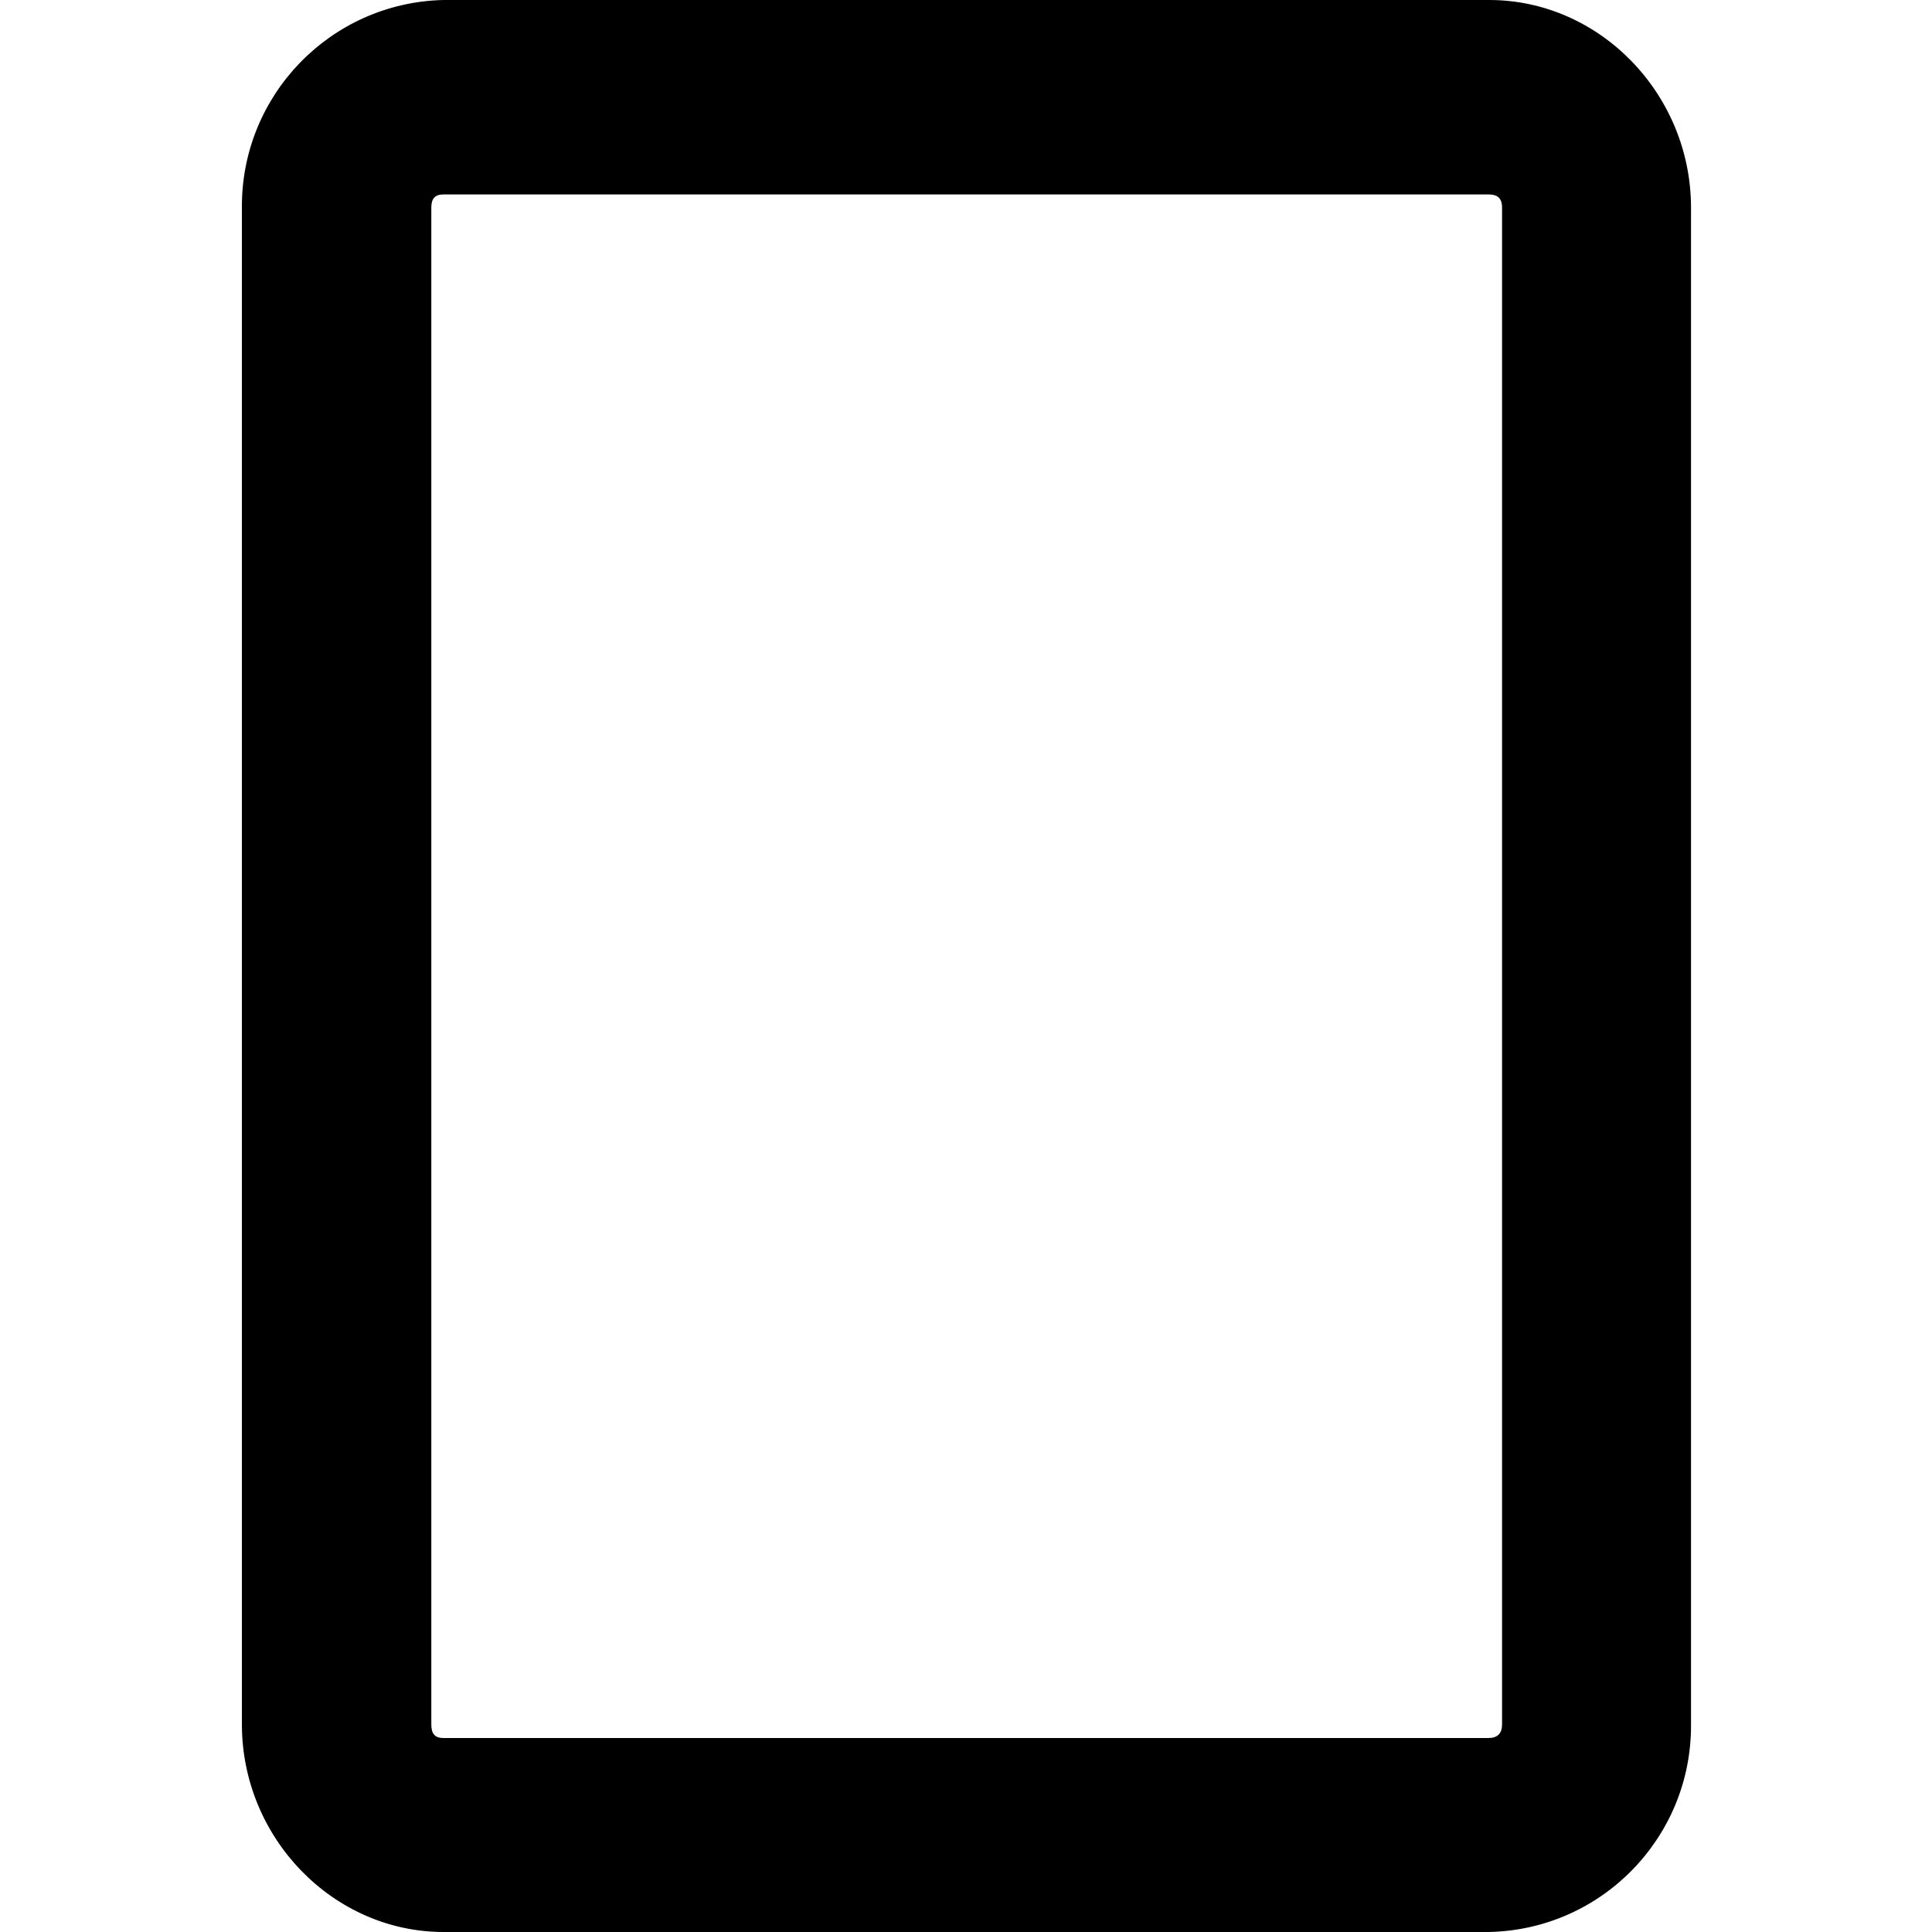
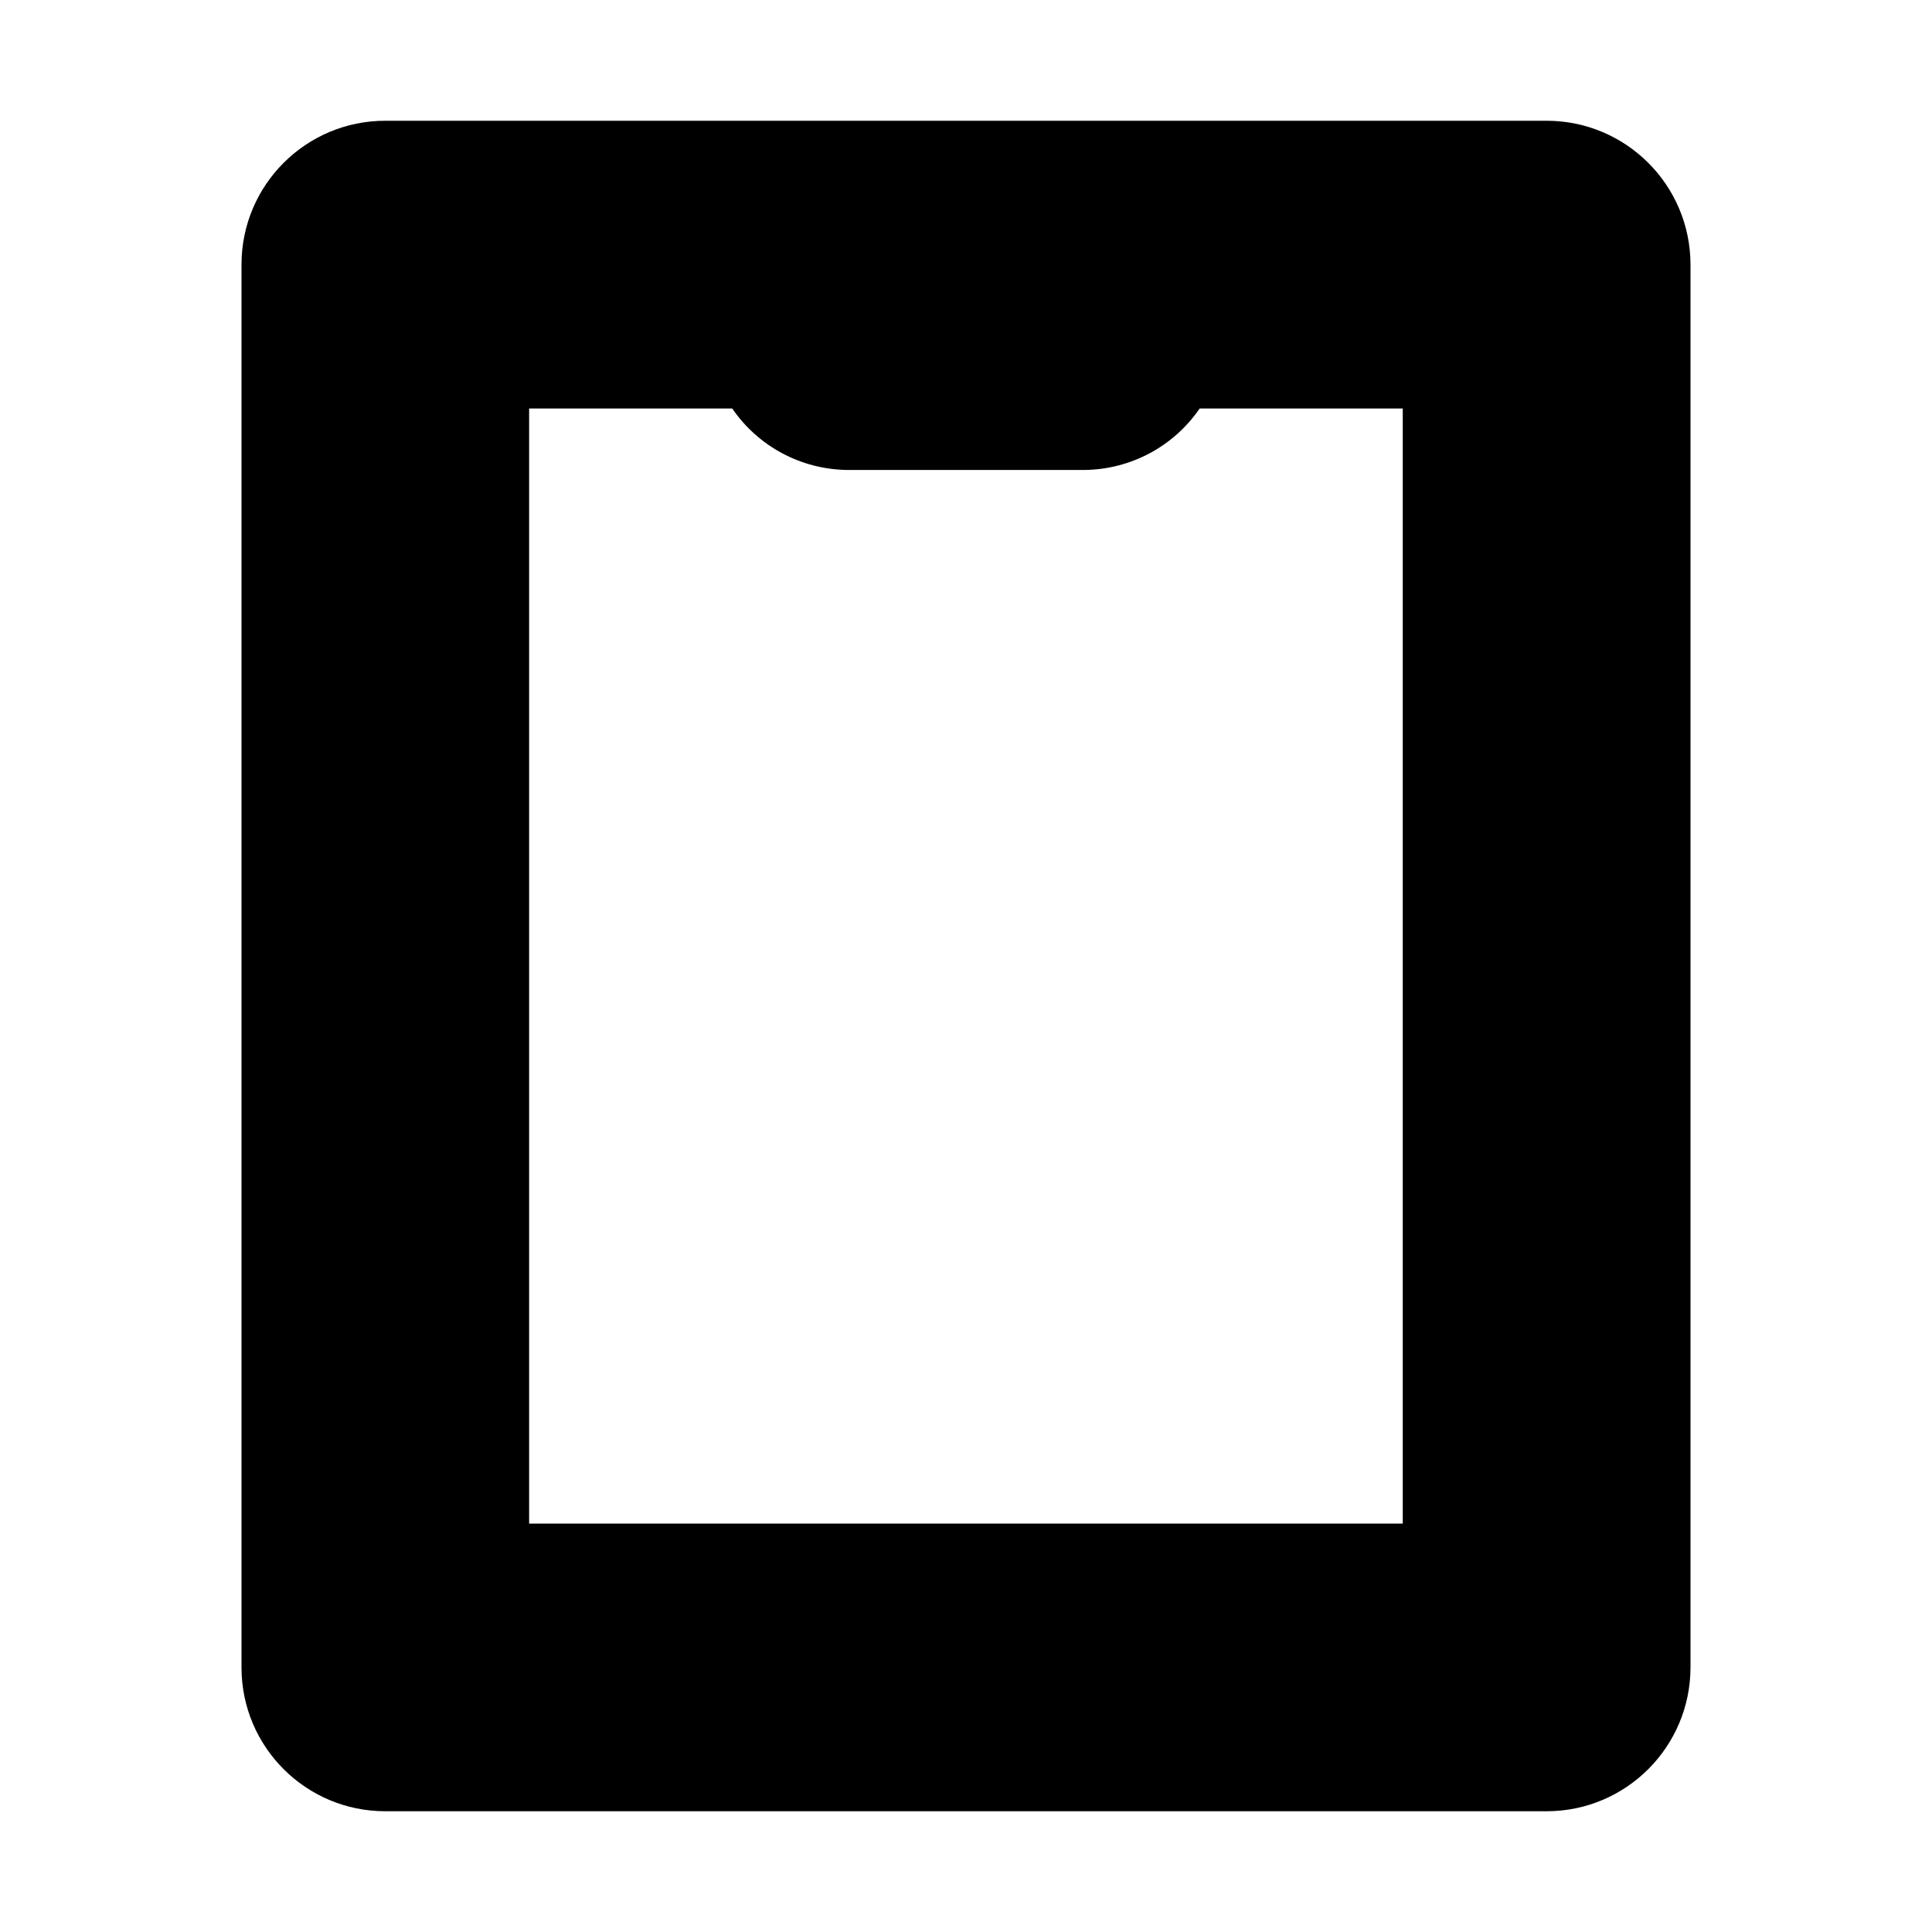
- <svg xmlns="http://www.w3.org/2000/svg" width="16" height="16" viewBox="0 0 4.233 4.233">
-   <path d="M.971 0A.452.452 0 0 0 .53.455v3.323c0 .249.2.455.442.455h2.29a.452.452 0 0 0 .443-.455V.455c0-.249-.2-.455-.442-.455zm0 .426h2.29c.02 0 .03.008.03.029v3.323c0 .02-.01.03-.03.03H.972c-.02 0-.027-.01-.027-.03V.455c0-.02.008-.029.027-.029z" />
+ <svg xmlns="http://www.w3.org/2000/svg" width="16" height="16" viewBox="0 0 16 16">
+   <path d="M12.808 1H3.191C2.533 1 2 1.533 2 2.191v11.618C2 14.467 2.533 15 3.191 15h9.617c.658 0 1.191-.533 1.192-1.191V2.191C13.999 1.533 13.466 1 12.808 1M7.015 3.892h1.969c.381-.005.736-.195.951-.509h1.682v9.235H4.382V3.383h1.682c.215.314.57.504.951.509" />
</svg>
